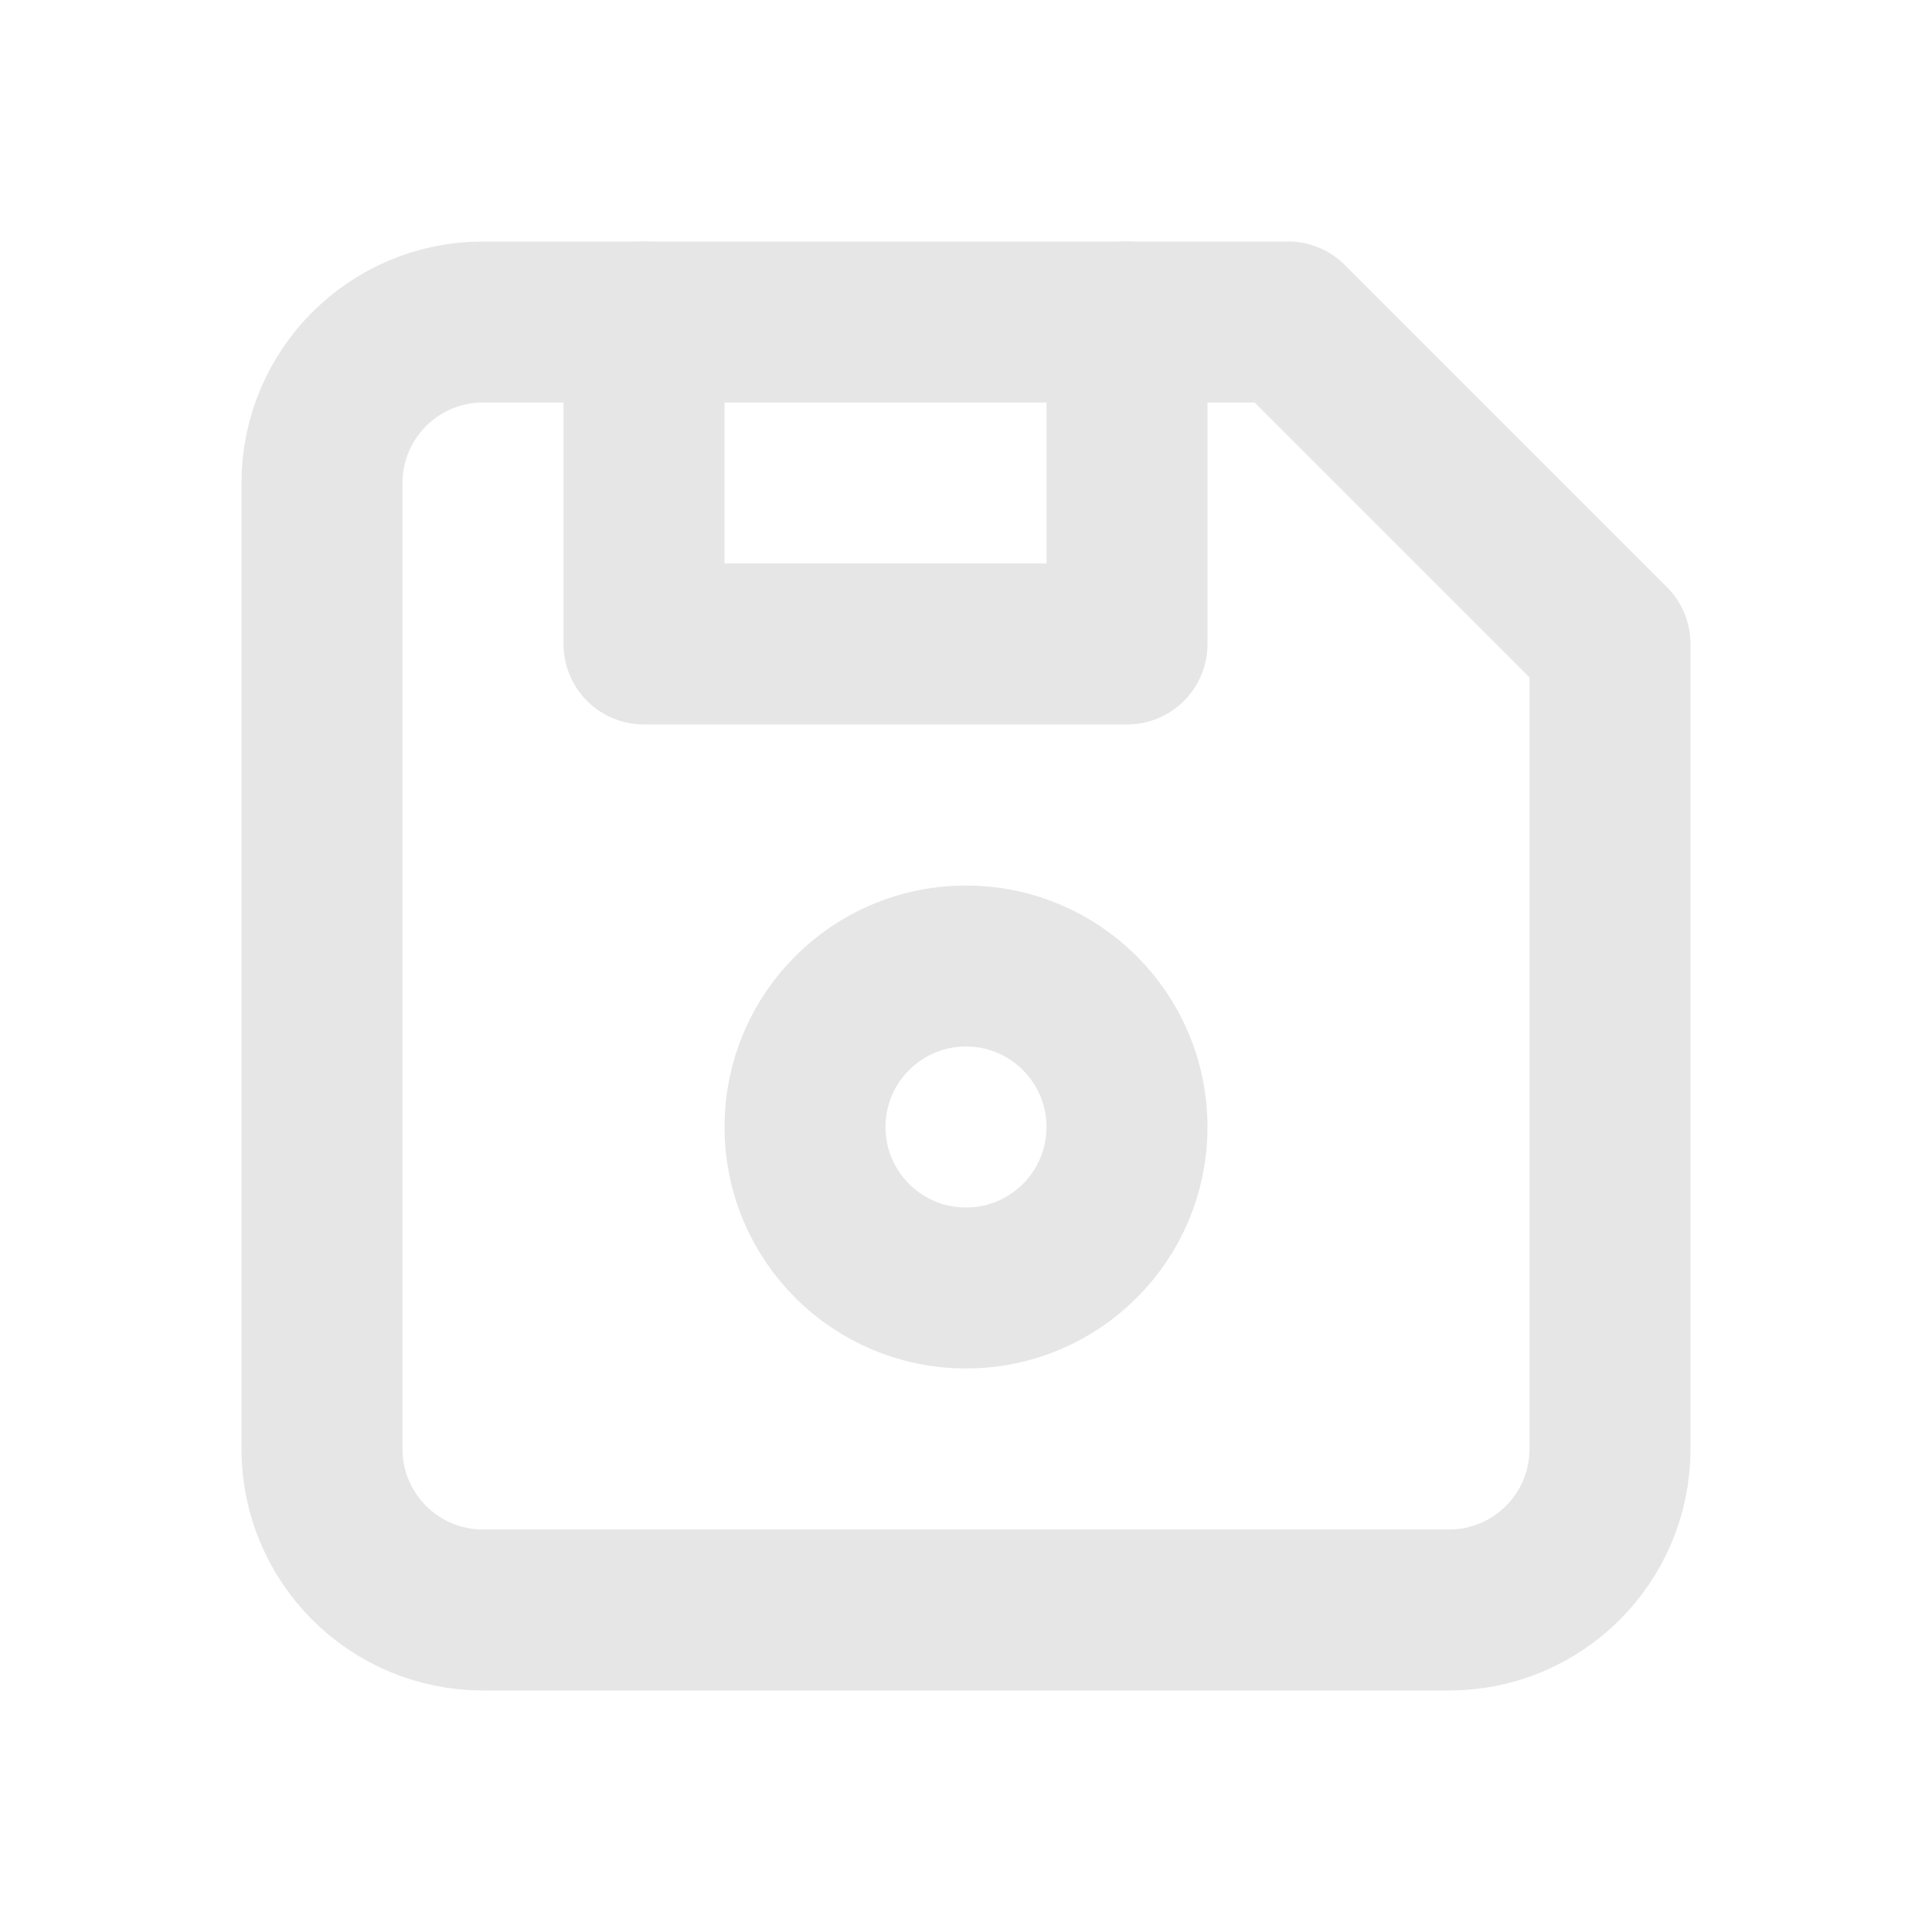
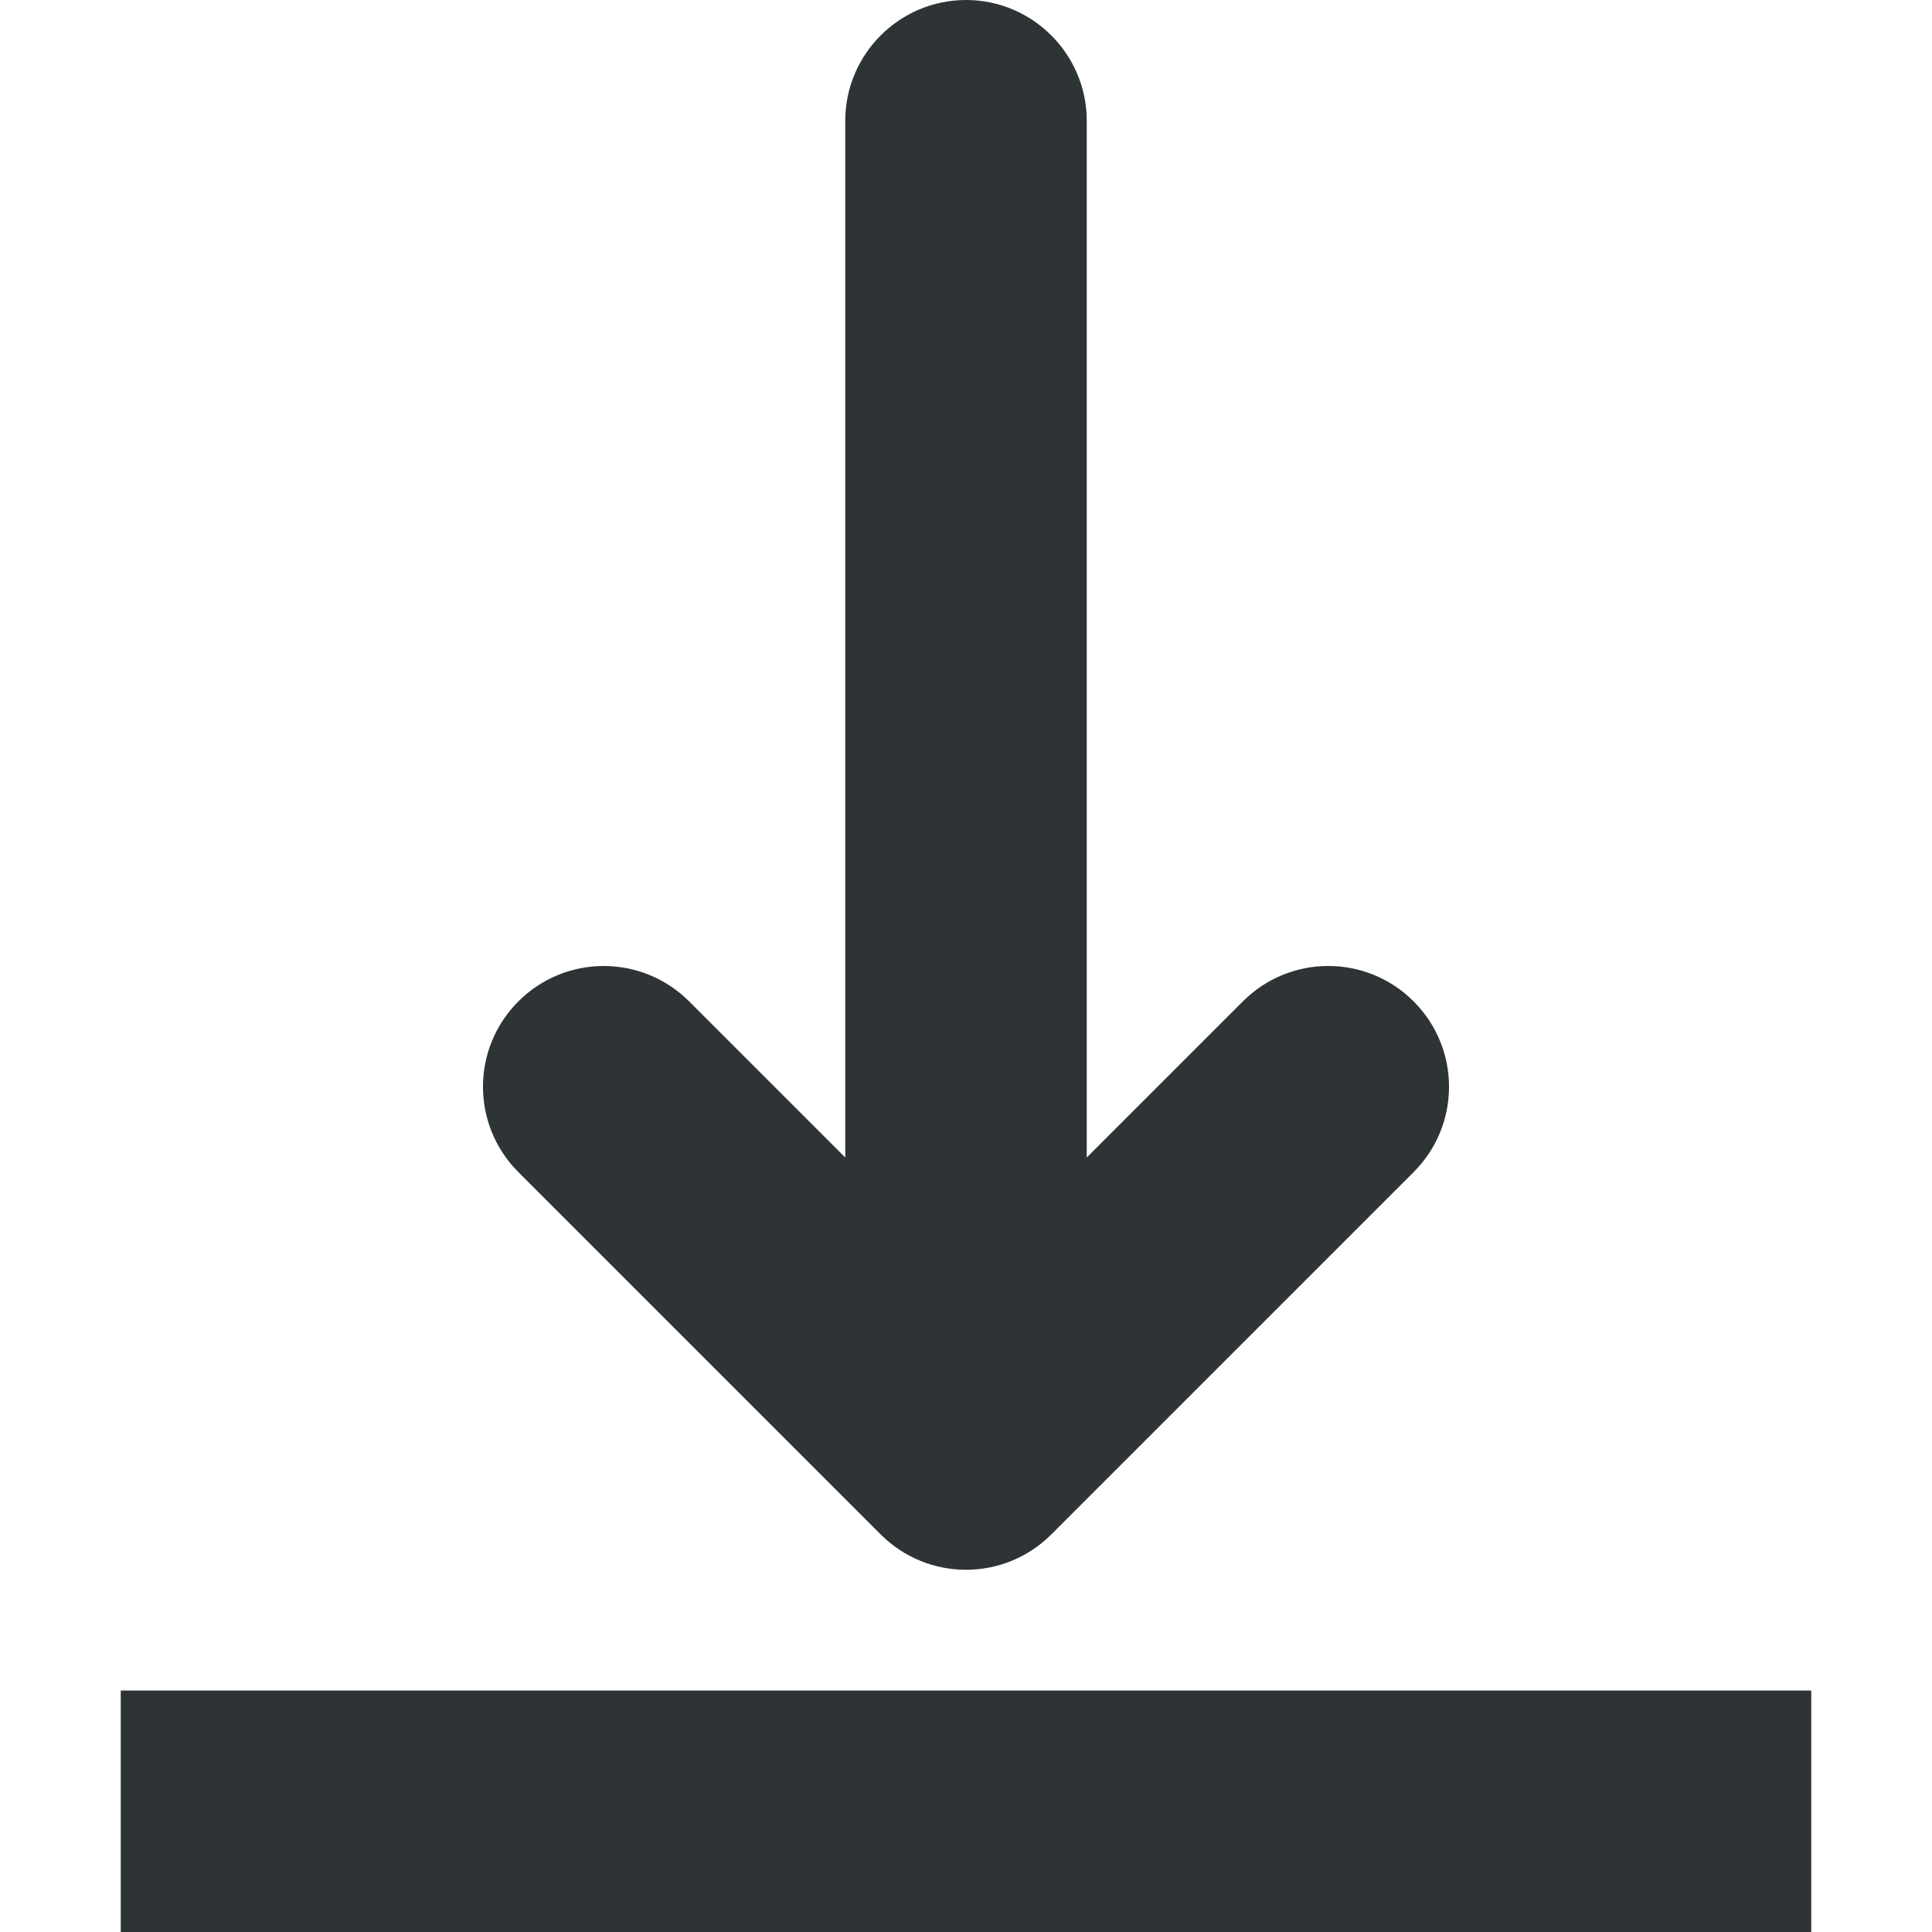
- <svg xmlns="http://www.w3.org/2000/svg" width="24" height="24" viewBox="0 0 24 24" fill="none" stroke="#e6e6e6" stroke-width="2" stroke-linecap="round" stroke-linejoin="round">
-   <path d="M6 4h10l4 4v10a2 2 0 0 1 -2 2h-12a2 2 0 0 1 -2 -2v-12a2 2 0 0 1 2 -2" />
-   <path d="M10 14a2 2 0 1 0 4 0a2 2 0 1 0 -4 0" />
-   <path d="M14 4l0 4l-6 0l0 -4" />
+ <svg xmlns="http://www.w3.org/2000/svg" height="16px" viewBox="0 0 16 16" width="16px">
+   <path d="m 8 0 c -0.551 0 -1 0.449 -1 1 v 8.586 l -1.293 -1.293 c -0.188 -0.188 -0.441 -0.293 -0.707 -0.293 s -0.52 0.105 -0.707 0.293 c -0.391 0.391 -0.391 1.023 0 1.414 l 3 3 c 0.391 0.391 1.023 0.391 1.414 0 l 3 -3 c 0.391 -0.391 0.391 -1.023 0 -1.414 s -1.023 -0.391 -1.414 0 l -1.293 1.293 v -8.586 c 0 -0.551 -0.449 -1 -1 -1 z m -7 14 v 2 h 14 v -2 z m 0 0" fill="#2e3436" />
</svg>
